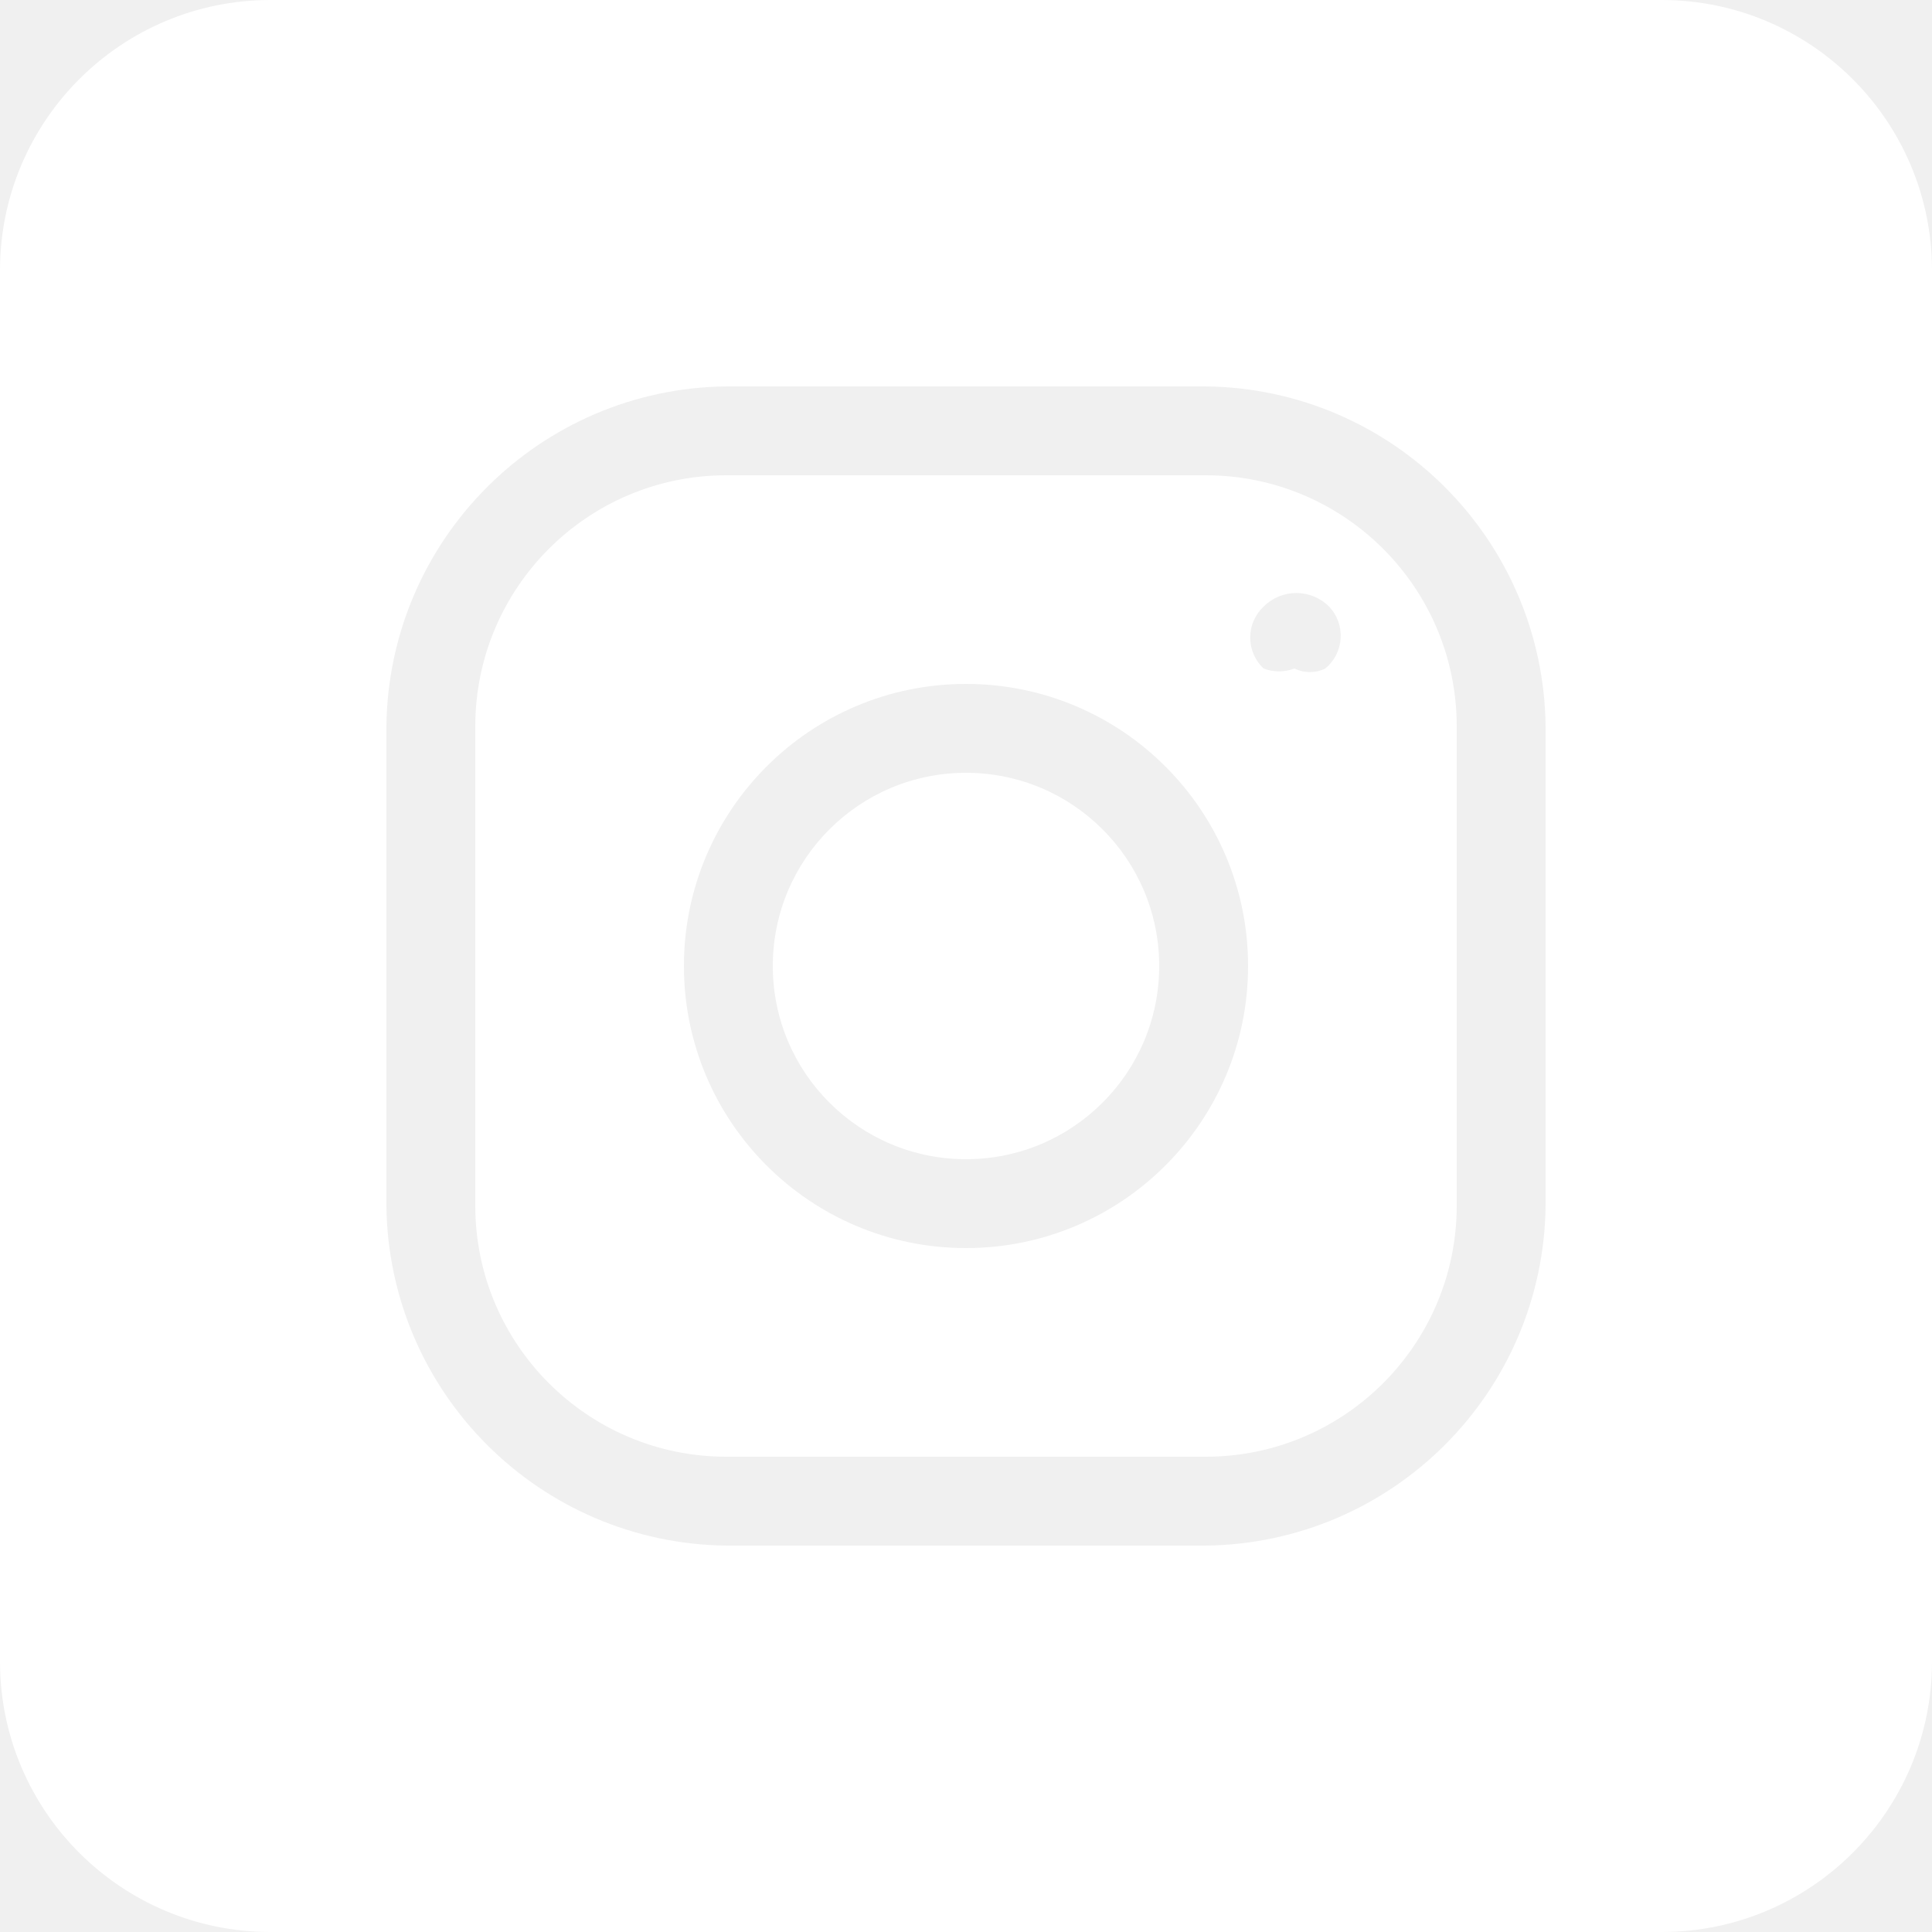
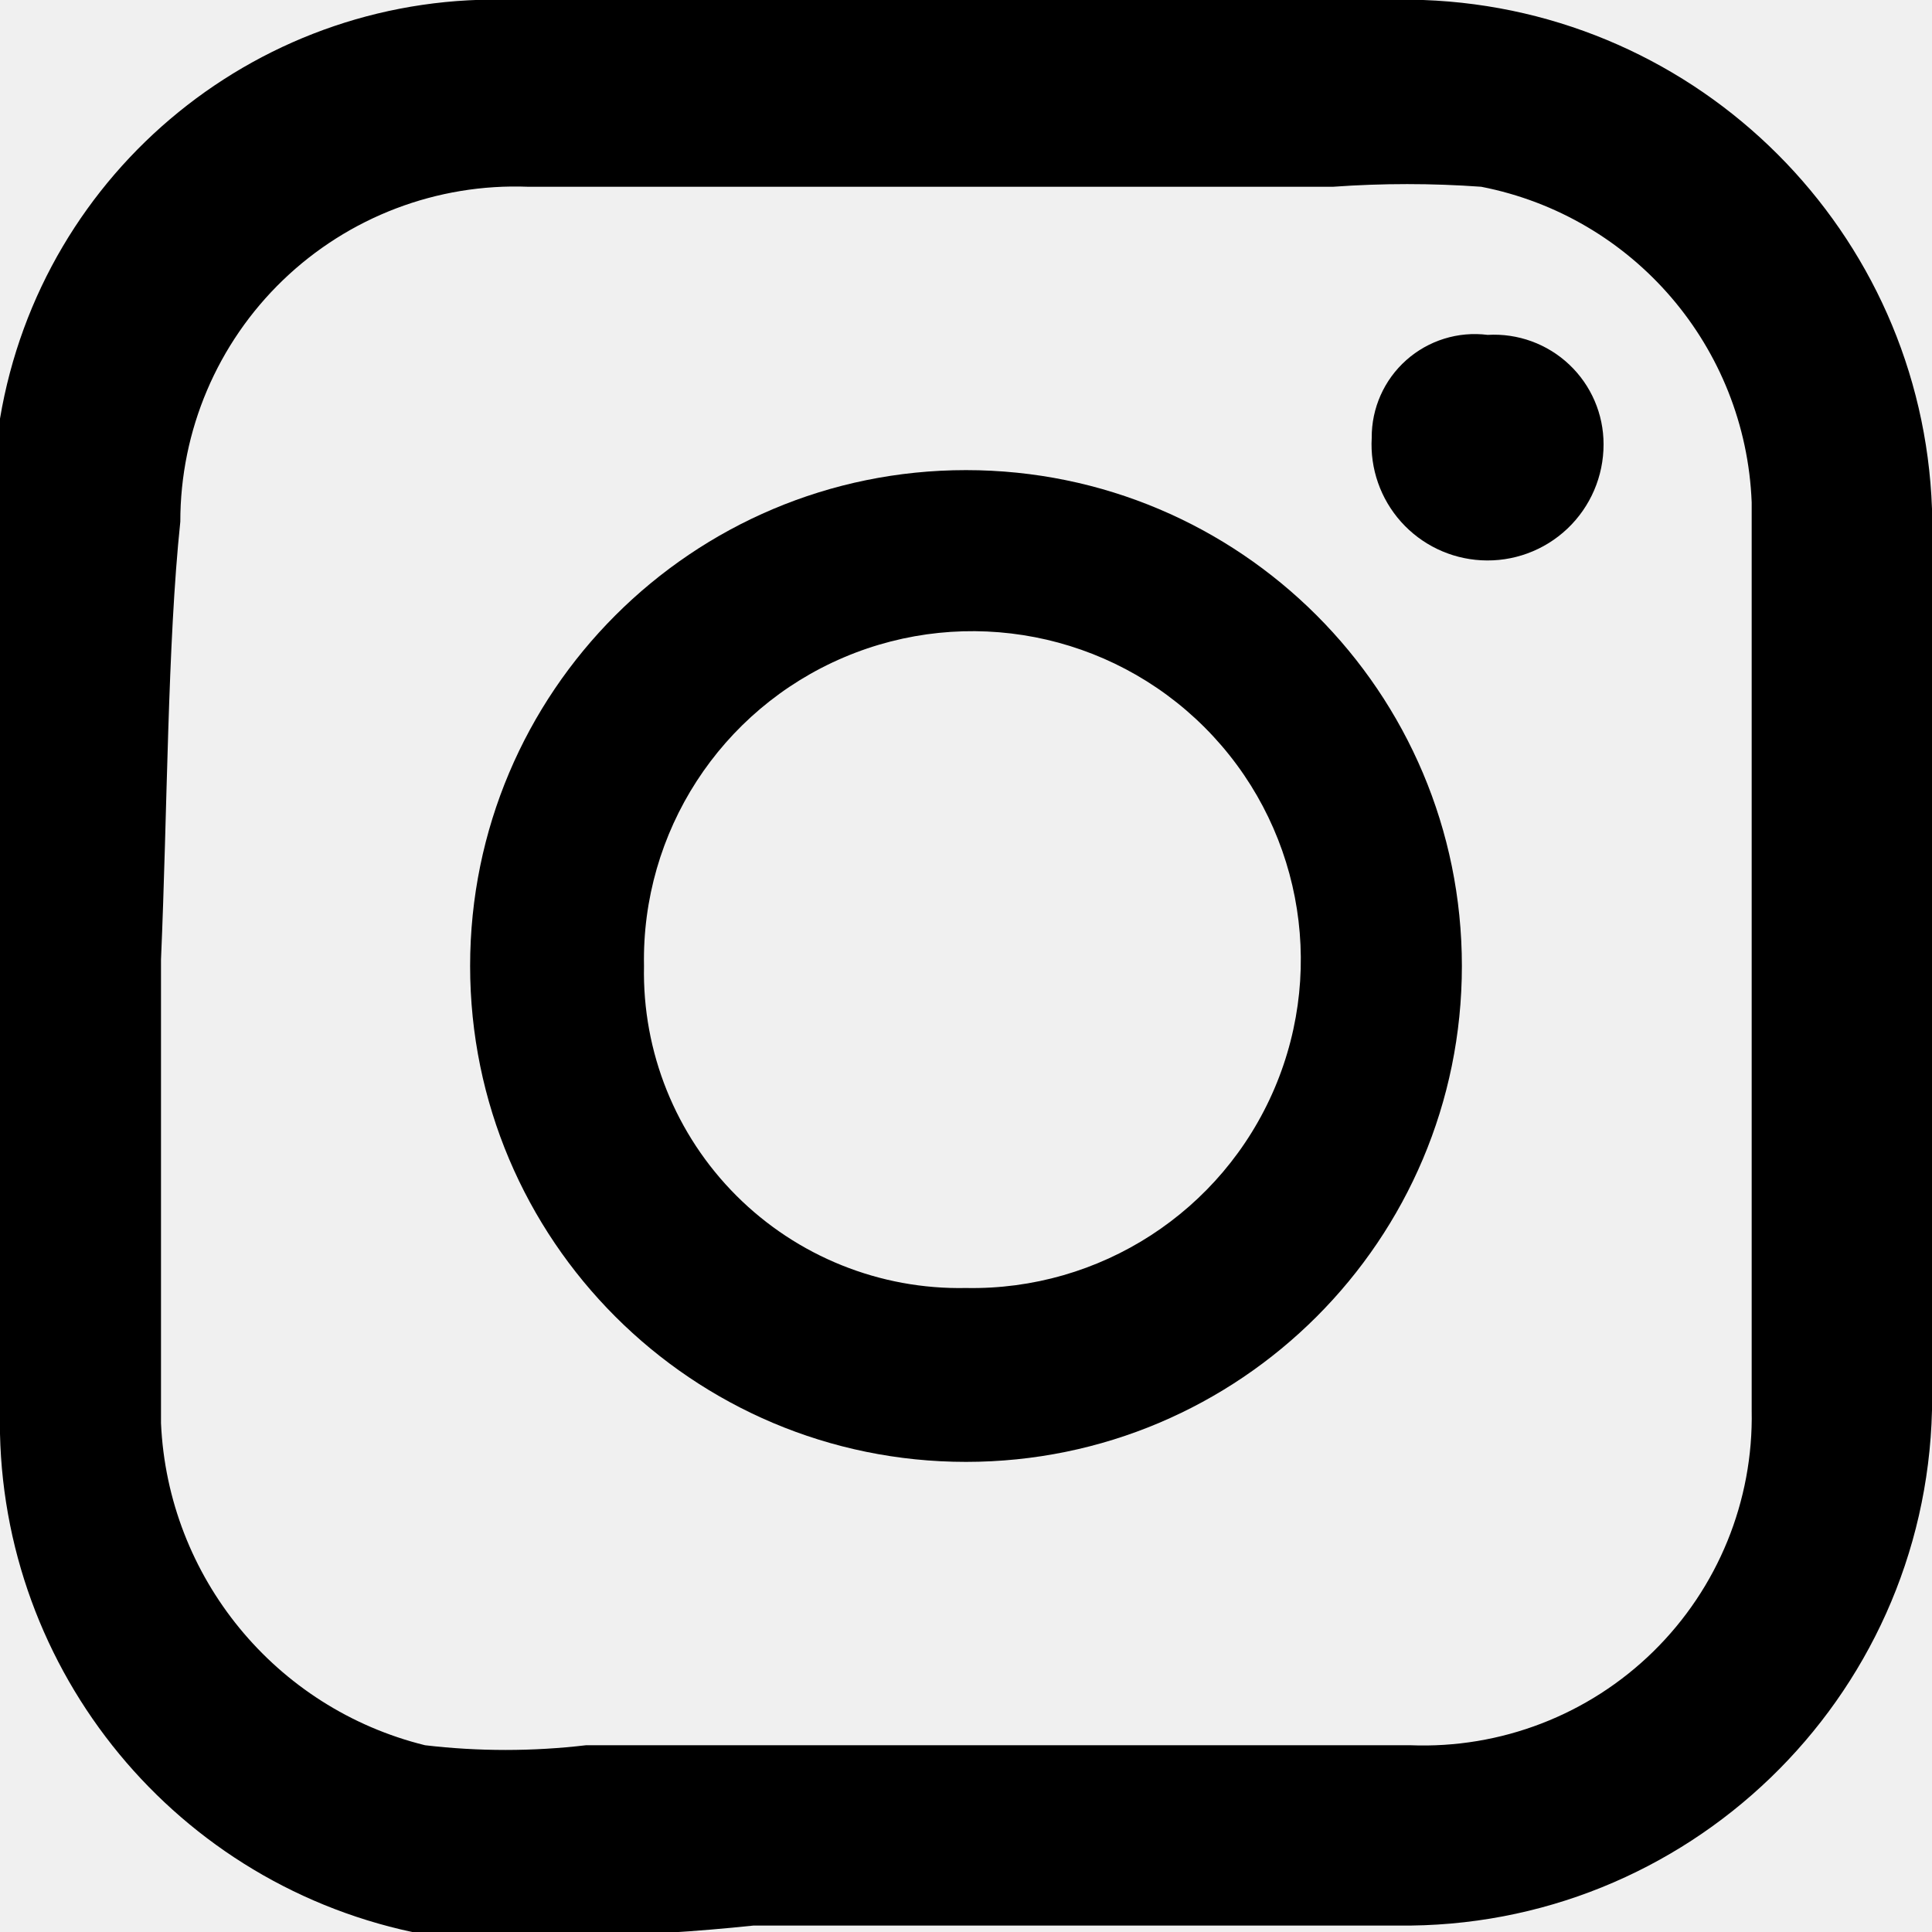
- <svg xmlns="http://www.w3.org/2000/svg" viewBox="0 0 5 5">
-   <defs>
-     <style>.cls-1{fill:#fff;}.cls-2{fill:none;}</style>
-   </defs>
+ <svg xmlns="http://www.w3.org/2000/svg" viewBox="0 0 3 3">
  <g id="Layer_2" data-name="Layer 2">
    <g id="Layer_1-2" data-name="Layer 1">
-       <circle class="cls-1" cx="2.5" cy="2.5" r="0.5" />
-       <path class="cls-1" d="M3.12,1.23H1.88a.65.65,0,0,0-.65.65V3.12a.65.65,0,0,0,.65.65H3.12a.65.65,0,0,0,.65-.65V1.88A.65.65,0,0,0,3.12,1.23Zm-.62,2a.73.73,0,1,1,.73-.73A.73.73,0,0,1,2.5,3.23Zm.93-1.5a.09.09,0,0,1-.08,0,.11.11,0,0,1-.08,0,.11.11,0,0,1,0-.16h0a.12.12,0,0,1,.17,0A.11.11,0,0,1,3.43,1.73Z" />
-       <path class="cls-1" d="M4.3,0H.7A.7.7,0,0,0,0,.7V4.3A.7.7,0,0,0,.7,5H4.3A.7.7,0,0,0,5,4.3V.7A.7.7,0,0,0,4.3,0ZM4,3.12A.89.89,0,0,1,3.12,4H1.88A.89.89,0,0,1,1,3.12V1.88A.89.89,0,0,1,1.88,1H3.12A.89.89,0,0,1,4,1.88Z" />
-       <path class="cls-2" d="M2.5,1.77a.73.73,0,1,0,.73.73A.73.73,0,0,0,2.5,1.77ZM2.5,3A.5.5,0,1,1,3,2.5.5.5,0,0,1,2.5,3Z" />
-       <path class="cls-2" d="M3.12,1H1.88A.89.89,0,0,0,1,1.88V3.12A.89.89,0,0,0,1.88,4H3.12A.89.89,0,0,0,4,3.12V1.88A.89.89,0,0,0,3.12,1Zm.65,2.12a.65.65,0,0,1-.65.65H1.88a.65.65,0,0,1-.65-.65V1.88a.65.65,0,0,1,.65-.65H3.12a.65.65,0,0,1,.65.65Z" />
-       <path class="cls-2" d="M3.26,1.58h0a.11.11,0,0,0,0,.16.11.11,0,0,0,.08,0,.09.09,0,0,0,.08,0,.11.11,0,0,0,0-.16A.12.12,0,0,0,3.26,1.58Z" />
+       <path d="M3,1.5C3,1.73,3,2,3,2.19a.82.82,0,0,1-.83.8h-1A3.08,3.08,0,0,1,.64,3,.81.81,0,0,1,0,2.19c0-.37,0-.75,0-1.12A2,2,0,0,1,0,.65.78.78,0,0,1,.8,0H2.21A.82.82,0,0,1,3,.79C3,1,3,1.27,3,1.5Zm-2.75,0h0v.58s0,.08,0,.13a.54.54,0,0,0,.41.5,1.07,1.07,0,0,0,.25,0H2.19a.51.51,0,0,0,.53-.52q0-.71,0-1.41A.52.52,0,0,0,2.3.29a1.6,1.6,0,0,0-.23,0c-.42,0-.83,0-1.25,0A.52.52,0,0,0,.28.81C.26,1,.26,1.26.25,1.49Z" />
+       <path d="M2.27,1.5a.77.77,0,0,1-1.54,0,.77.77,0,0,1,1.54,0ZM1.5,2A.51.51,0,1,0,1,1.5.49.49,0,0,0,1.5,2Z" />
+       <path d="M2.31.52a.17.17,0,0,1,.18.17A.18.18,0,0,1,2.3.87.18.18,0,0,1,2.13.68.16.16,0,0,1,2.31.52Z" />
    </g>
  </g>
</svg>
